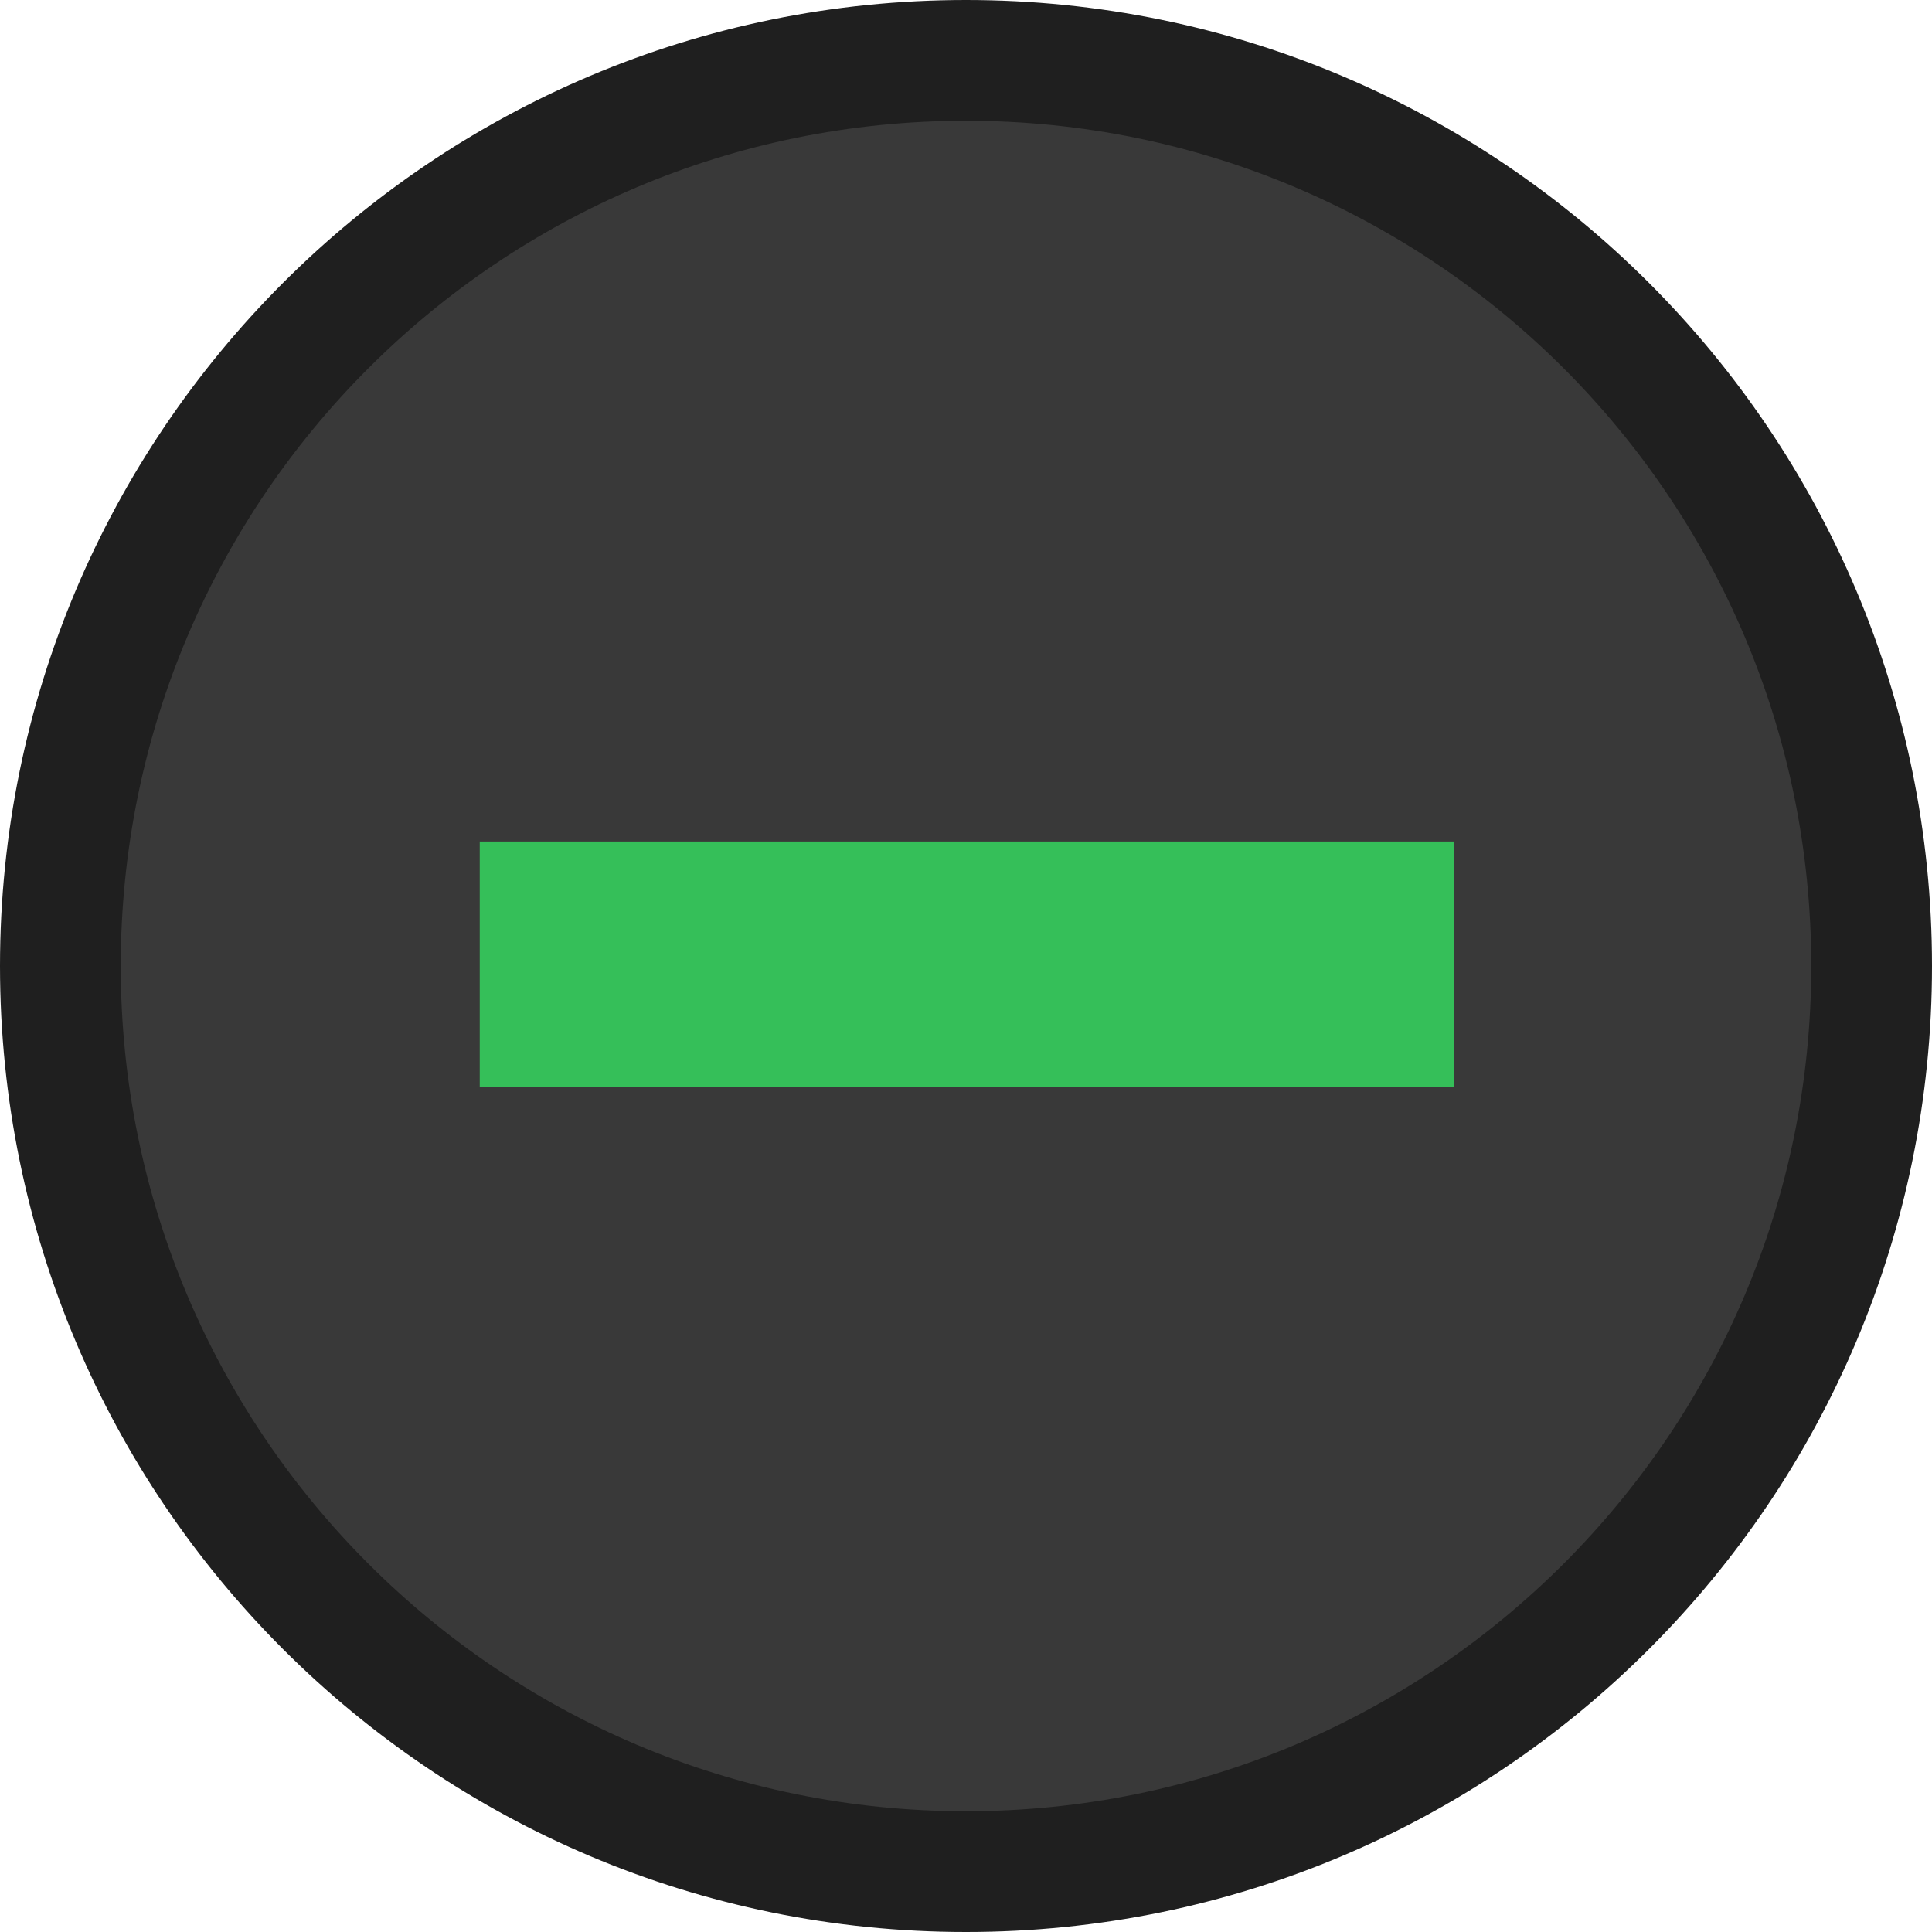
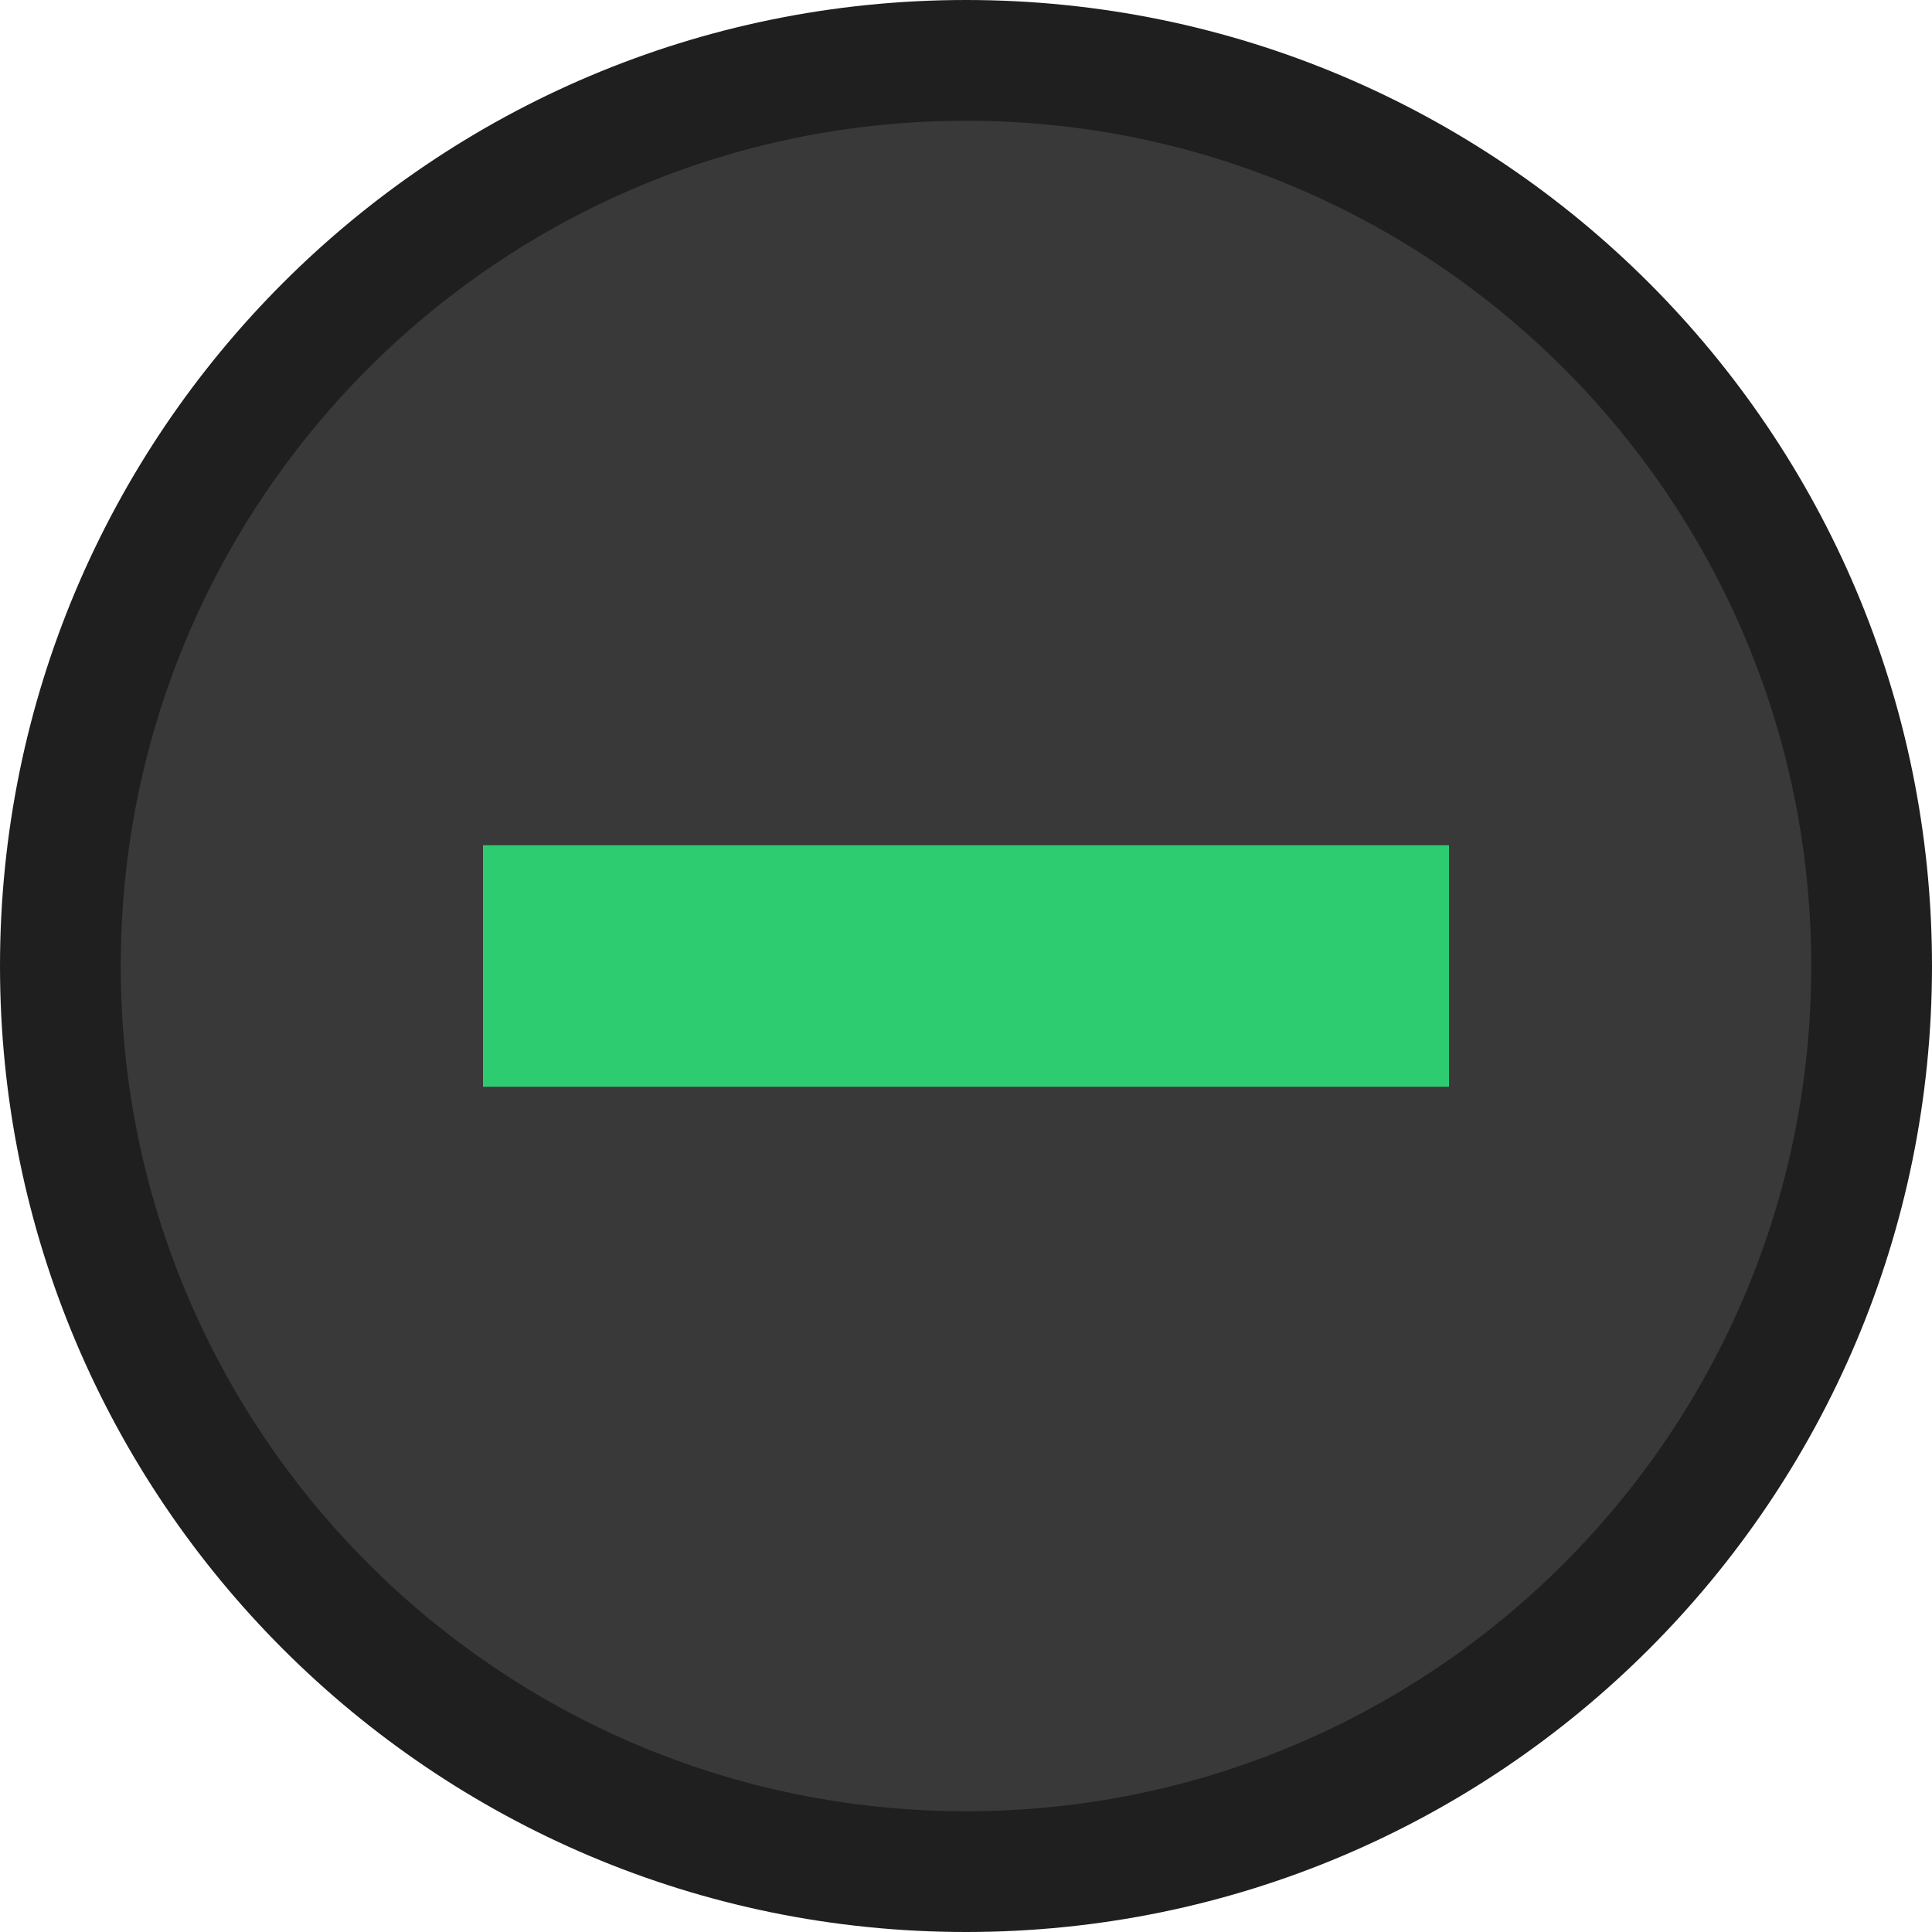
<svg xmlns="http://www.w3.org/2000/svg" viewBox="0 0 16 16" id="svg2" version="1.1">
  <defs id="defs14" />
  <g transform="translate(0 -1036.362)" id="g4">
    <path style="fill:#393939" d="M 15,8 A 7,7 0 1 1 1,8 7,7 0 1 1 15,8 z" transform="matrix(1.06059 0 0 1.05421 -.46237 1036.085)" id="path6" />
    <path style="fill:#1f1f1f" d="M 8 0 C 3.582 8.8817842e-16 -3.006854e-17 3.582 0 8 C 0 12.418 3.582 16 8 16 C 12.418 16 16 12.418 16 8 C 16 3.582 12.418 -1.8064254e-15 8 0 z M 8 1 C 11.866 1 15 4.134 15 8 C 15 11.866 11.866 15 8 15 C 4.134 15 1 11.866 1 8 C 1 4.134 4.134 1 8 1 z " transform="translate(0 1036.362)" id="path8" />
-     <rect width="8" x="4" y="7" height="2" style="fill:#d64937" transform="translate(0 1036.362)" id="rect10" />
+     <rect width="8" x="4" y="7" height="2" style="fill:#2ecc71;fill-opacity:1" transform="translate(0 1036.362)" id="rect10" />
  </g>
-   <path style="opacity:1;fill:#35bf59;fill-opacity:1" d="m 3.973,7.986 0,-1.017 4.034,0 4.034,0 0,1.017 0,1.017 -4.034,0 -4.034,0 0,-1.017 z" id="path4144" />
</svg>
